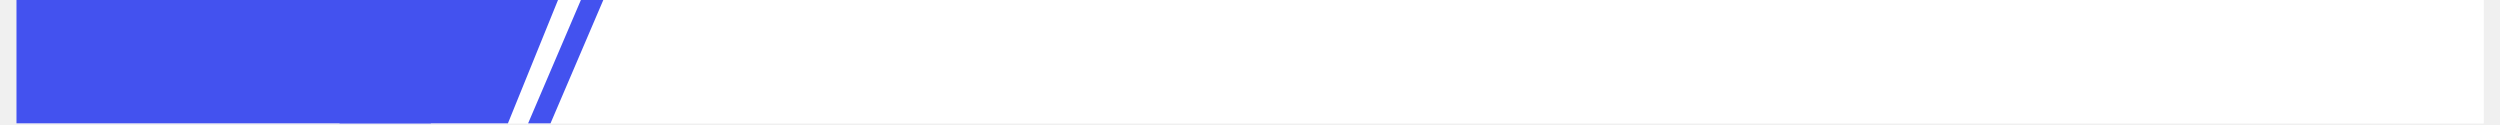
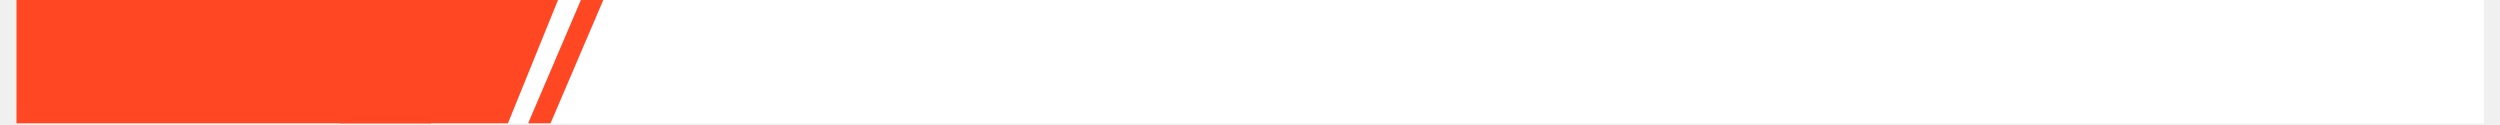
- <svg xmlns="http://www.w3.org/2000/svg" width="1000" zoomAndPan="magnify" viewBox="0 0 750 37.5" height="50" preserveAspectRatio="xMidYMid meet" version="1.0">
+ <svg xmlns="http://www.w3.org/2000/svg" width="1000" color="black" zoomAndPan="magnify" viewBox="0 0 750 37.5" height="50" preserveAspectRatio="xMidYMid meet" version="1.0">
  <defs>
    <clipPath id="f538a6eae5">
      <path d="M 4.934 0 L 745.066 0 L 745.066 37.008 L 4.934 37.008 Z M 4.934 0 " clip-rule="nonzero" />
    </clipPath>
    <clipPath id="6d757ba8ef">
      <path d="M 67.105 0 L 187.141 0 L 187.141 37.008 L 67.105 37.008 Z M 67.105 0 " clip-rule="nonzero" />
    </clipPath>
    <clipPath id="d35898b210">
      <path d="M 127.121 99.191 L 187.141 -48.609 L 67.105 -48.609 Z M 127.121 99.191 " clip-rule="nonzero" />
    </clipPath>
    <clipPath id="c941cb2309">
      <path d="M 4.934 0 L 129.273 0 L 129.273 37.008 L 4.934 37.008 Z M 4.934 0 " clip-rule="nonzero" />
    </clipPath>
    <clipPath id="a4f4fd1356">
      <path d="M 6.414 -14.715 L 127.793 -14.715 C 128.188 -14.715 128.562 -14.559 128.84 -14.281 C 129.117 -14.004 129.273 -13.625 129.273 -13.234 L 129.273 63.816 C 129.273 64.207 129.117 64.582 128.84 64.863 C 128.562 65.141 128.188 65.297 127.793 65.297 L 6.414 65.297 C 6.023 65.297 5.645 65.141 5.367 64.863 C 5.09 64.582 4.934 64.207 4.934 63.816 L 4.934 -13.234 C 4.934 -13.625 5.09 -14.004 5.367 -14.281 C 5.645 -14.559 6.023 -14.715 6.414 -14.715 Z M 6.414 -14.715 " clip-rule="nonzero" />
    </clipPath>
    <clipPath id="4359ca31cc">
      <path d="M 114 0 L 218 0 L 218 37.008 L 114 37.008 Z M 114 0 " clip-rule="nonzero" />
    </clipPath>
  </defs>
  <g clip-path="url(#f538a6eae5)">
    <path fill="#ffffff" d="M 4.934 0 L 745.066 0 L 745.066 37.008 L 4.934 37.008 Z M 4.934 0 " fill-opacity="1" fill-rule="nonzero" />
    <path fill="#ffffff" d="M 4.934 0 L 745.066 0 L 745.066 37.008 L 4.934 37.008 Z M 4.934 0 " fill-opacity="1" fill-rule="nonzero" />
  </g>
  <g clip-path="url(#6d757ba8ef)">
    <g clip-path="url(#d35898b210)">
-       <path fill="#4352ef" d="M 67.105 -48.609 L 187.141 -48.609 L 187.141 99.191 L 67.105 99.191 Z M 67.105 -48.609 " fill-opacity="1" fill-rule="nonzero" />
+       <path fill="#FF4723" d="M 67.105 -48.609 L 187.141 -48.609 L 187.141 99.191 L 67.105 99.191 Z M 67.105 -48.609 " fill-opacity="1" fill-rule="nonzero" />
    </g>
  </g>
  <g clip-path="url(#c941cb2309)">
    <g clip-path="url(#a4f4fd1356)">
-       <path fill="#4352ef" d="M 4.934 -14.715 L 129.273 -14.715 L 129.273 65.297 L 4.934 65.297 Z M 4.934 -14.715 " fill-opacity="1" fill-rule="nonzero" />
+       <path fill="#FF4723" d="M 4.934 -14.715 L 129.273 -14.715 L 129.273 65.297 L 4.934 65.297 Z M 4.934 -14.715 " fill-opacity="1" fill-rule="nonzero" />
    </g>
  </g>
  <g clip-path="url(#4359ca31cc)">
-     <path stroke-linecap="butt" transform="matrix(0.603641, -1.410404, 1.420199, 0.607833, 146.85, 64.07087)" fill="none" stroke-linejoin="miter" d="M 0.001 2 L 54.387 1.999 " stroke="#4352ef" stroke-width="4" stroke-opacity="1" stroke-miterlimit="4" />
+     <path stroke-linecap="butt" transform="matrix(0.603641, -1.410404, 1.420199, 0.607833, 146.85, 64.07087)" fill="none" stroke-linejoin="miter" d="M 0.001 2 L 54.387 1.999 " stroke="#FF4723" stroke-width="4" stroke-opacity="1" stroke-miterlimit="4" />
  </g>
</svg>
